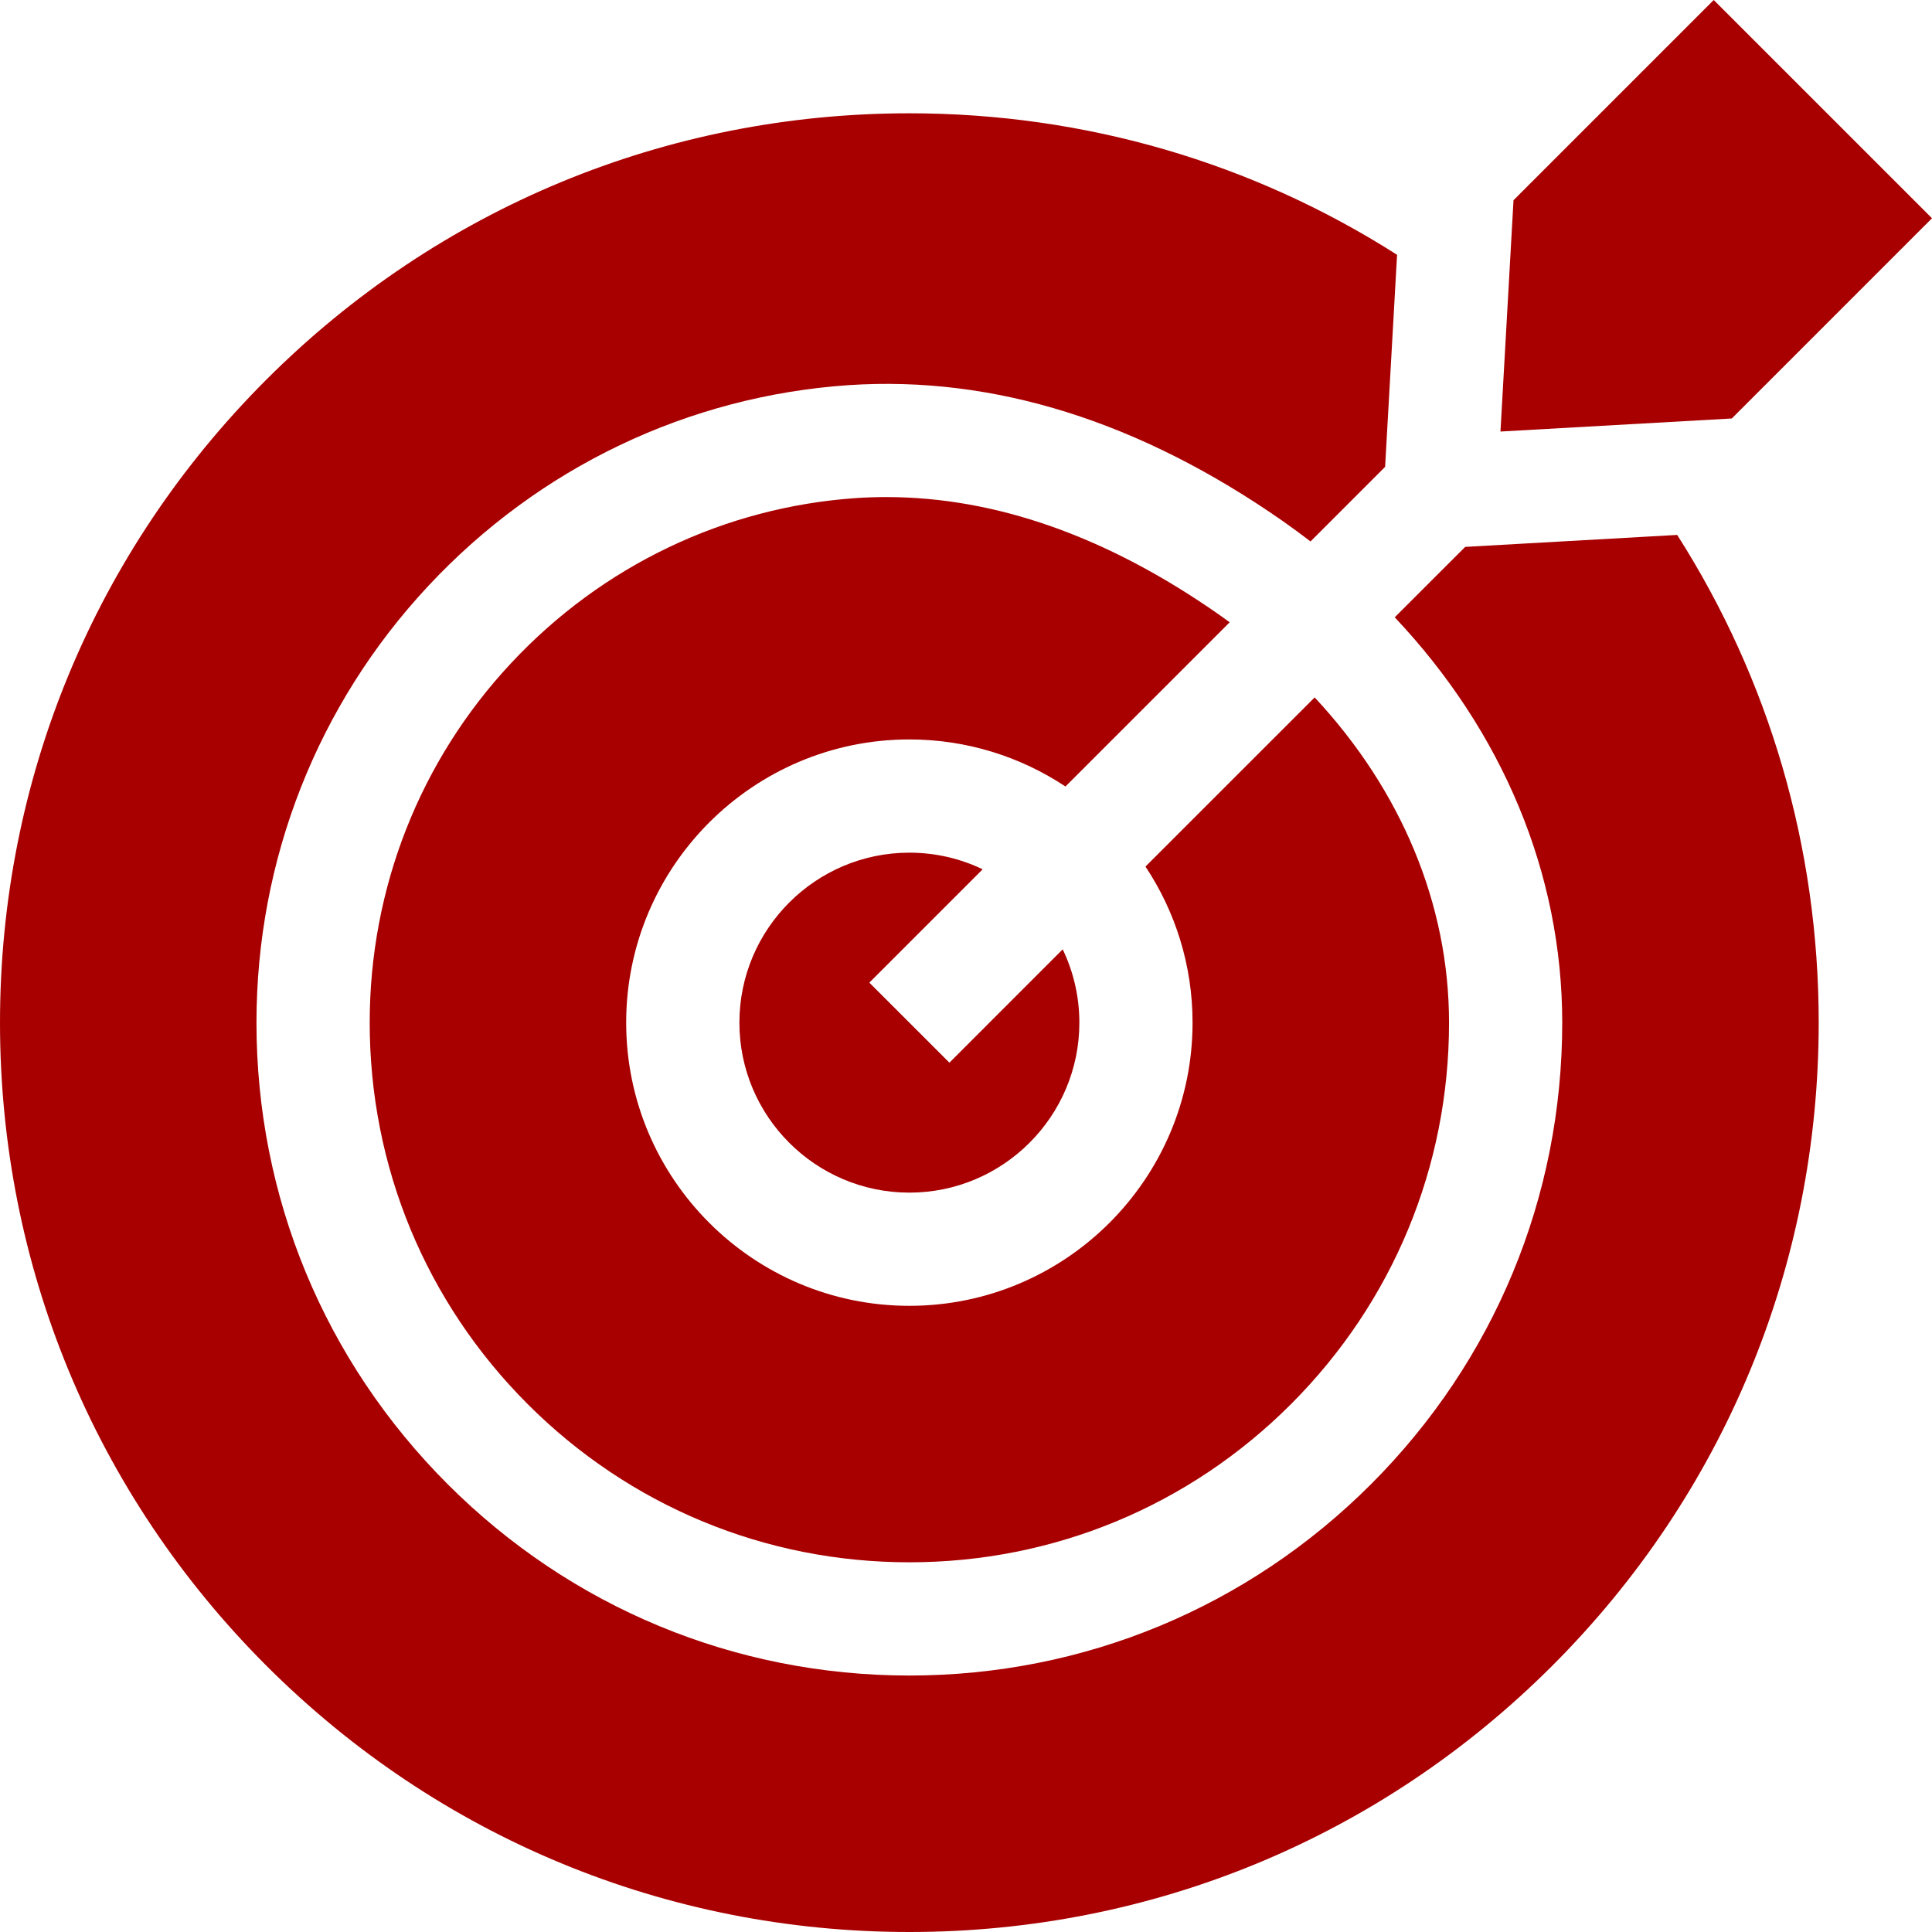
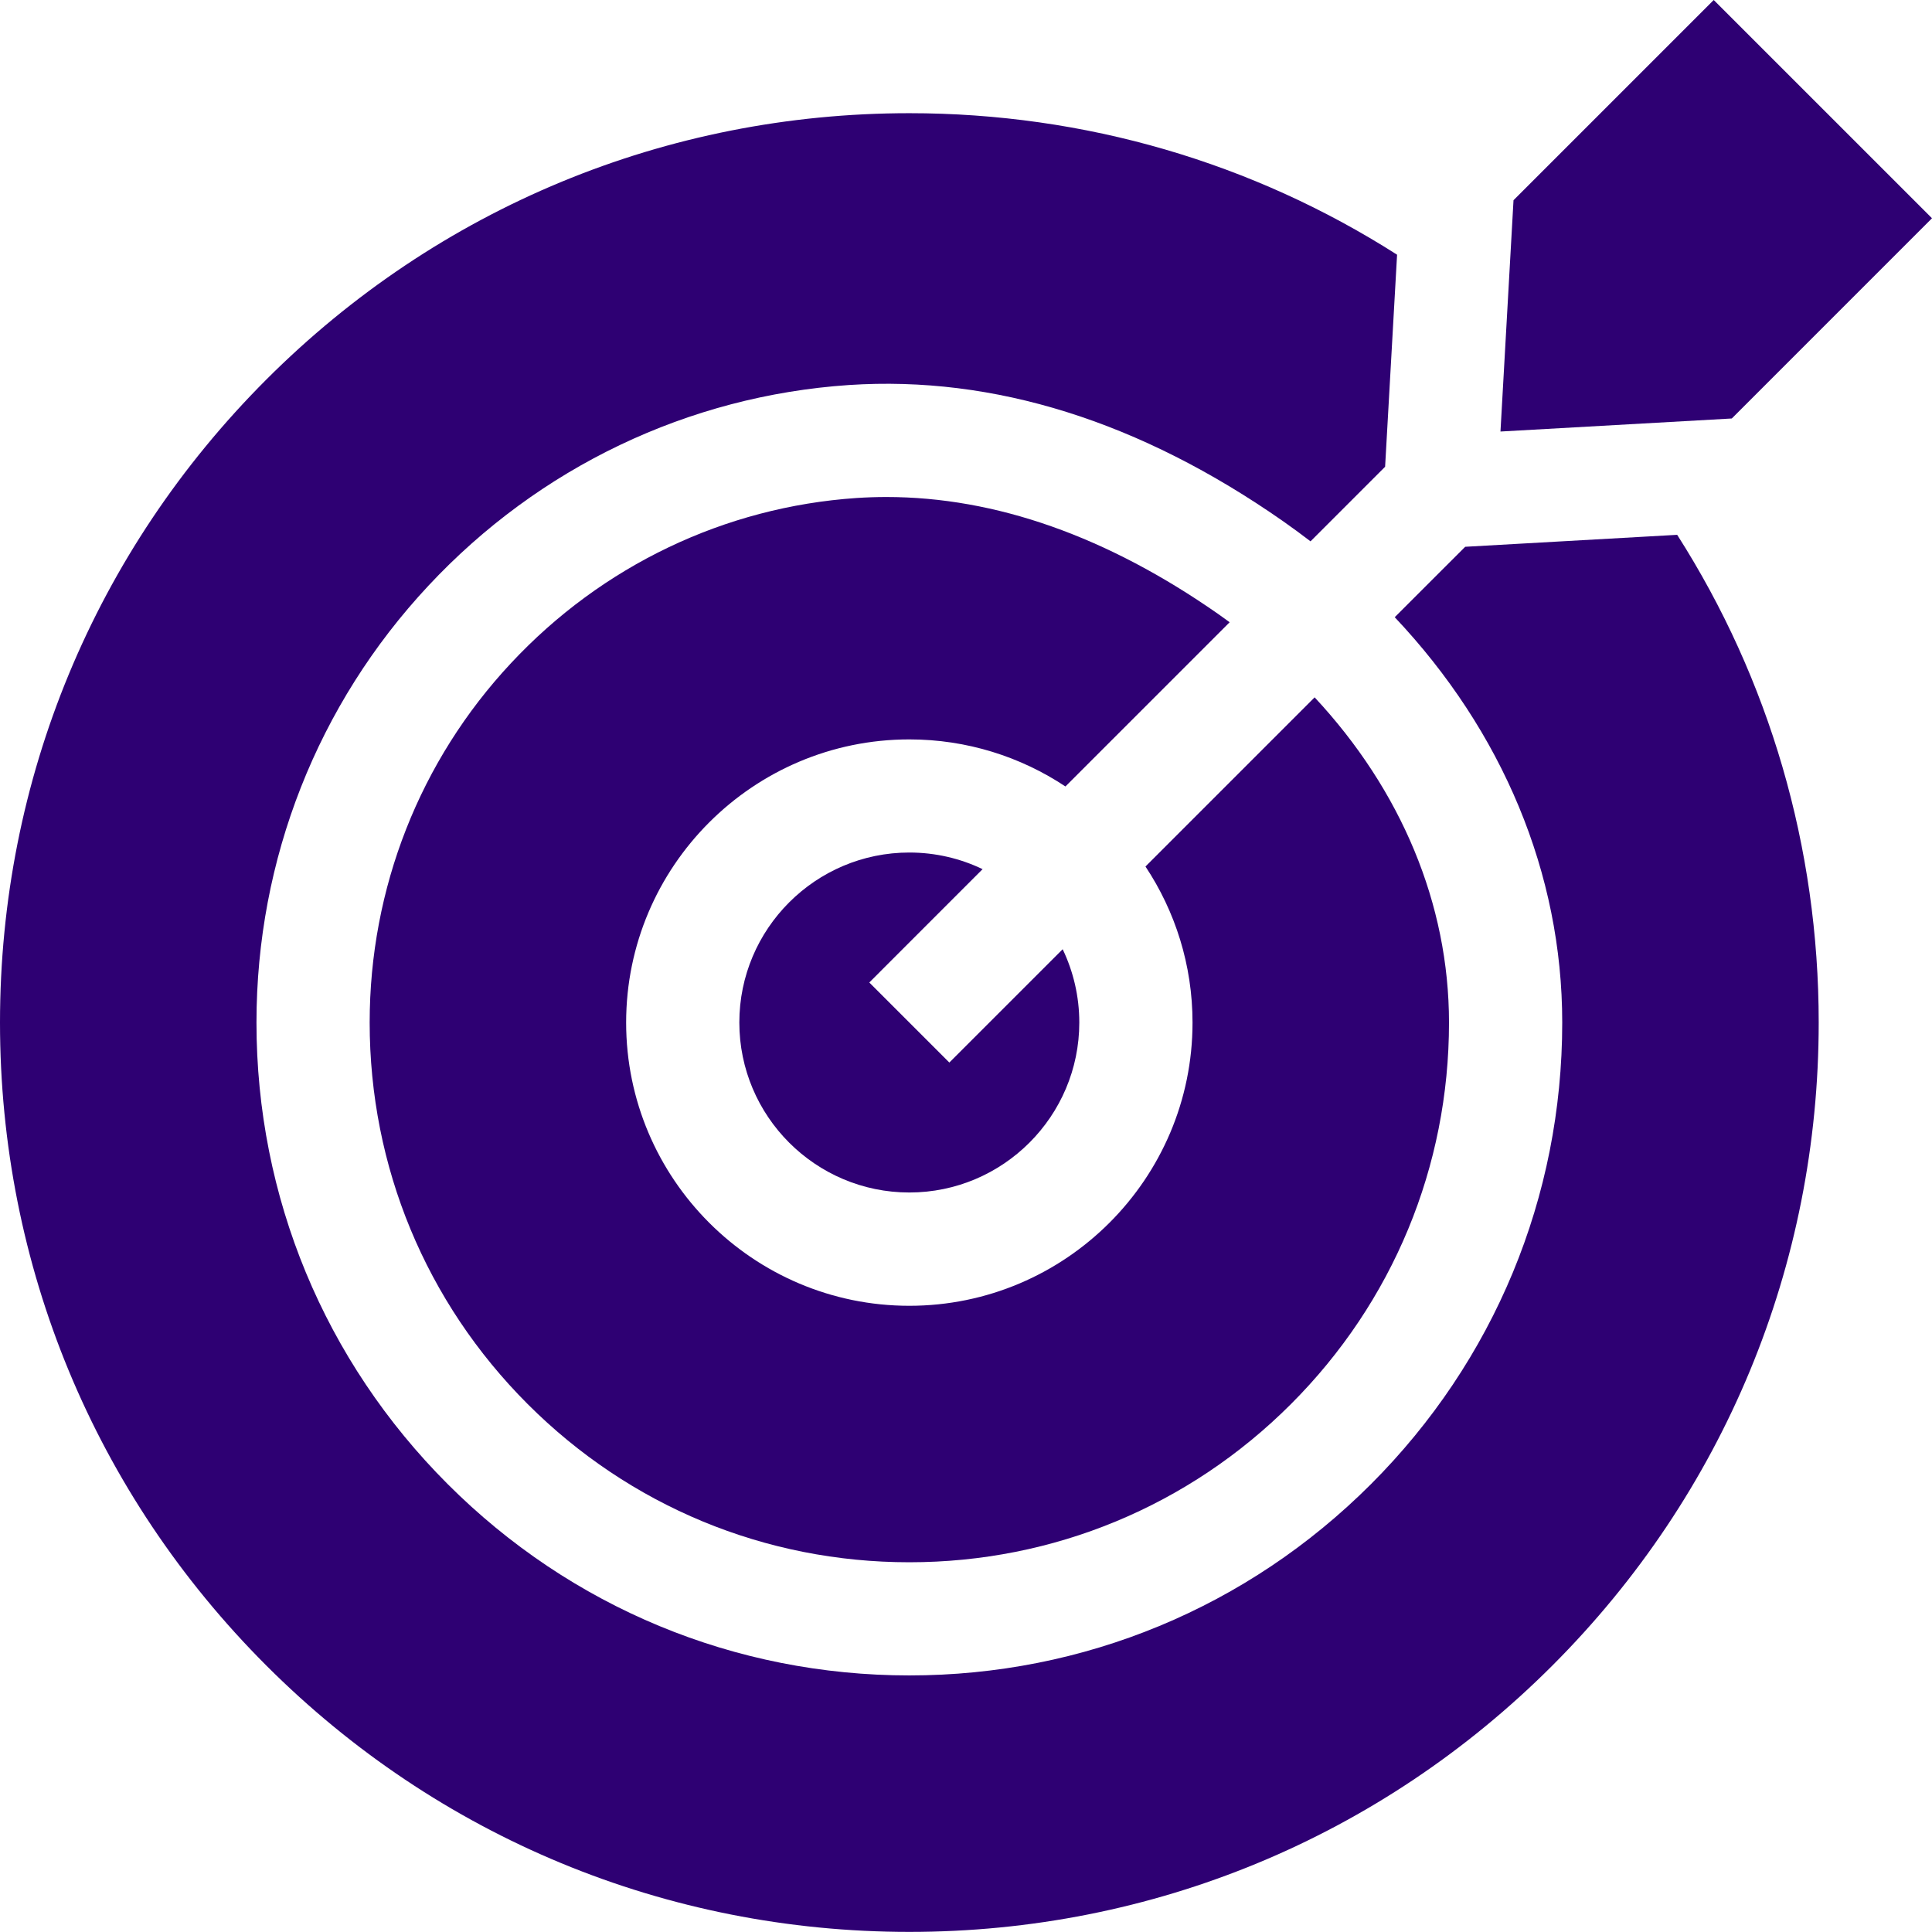
<svg xmlns="http://www.w3.org/2000/svg" width="56" height="56" viewBox="0 0 56 56" fill="none">
-   <path d="M34.567 29.642C34.567 34.168 30.884 37.85 26.358 37.85C21.832 37.85 18.15 34.168 18.15 29.642C18.15 25.116 21.832 21.433 26.358 21.433C28.029 21.433 29.584 21.936 30.883 22.797L35.643 18.037C35.535 17.959 35.428 17.881 35.318 17.804C32.089 15.548 28.856 14.408 25.692 14.408C25.403 14.408 25.114 14.417 24.825 14.436C21.008 14.696 17.453 16.395 14.815 19.221C12.171 22.048 10.716 25.749 10.716 29.642C10.716 33.819 12.343 37.747 15.298 40.702C18.254 43.657 22.181 45.284 26.358 45.284C30.535 45.284 34.463 43.657 37.418 40.702C40.373 37.746 42.001 33.819 42.001 29.642C42.001 26.204 40.612 22.903 38.106 20.215L33.202 25.118C34.064 26.416 34.567 27.971 34.567 29.642Z" fill="#A80000" />
-   <path d="M25.198 28.482L28.483 25.197C27.84 24.888 27.119 24.715 26.359 24.715C23.642 24.715 21.432 26.925 21.432 29.642C21.432 32.359 23.642 34.569 26.359 34.569C29.075 34.569 31.286 32.359 31.286 29.642C31.286 28.882 31.112 28.161 30.803 27.517L27.519 30.802L25.198 28.482Z" fill="#A80000" />
-   <path d="M42.469 15.852L40.427 17.893C43.549 21.199 45.282 25.318 45.282 29.642C45.282 34.696 43.313 39.447 39.738 43.022C36.163 46.597 31.411 48.566 26.358 48.566C21.305 48.566 16.553 46.597 12.978 43.022C9.403 39.447 7.434 34.696 7.434 29.642C7.434 24.914 9.204 20.418 12.417 16.981C15.623 13.546 19.952 11.479 24.605 11.163C28.811 10.885 33.045 12.213 37.197 15.114C37.466 15.303 37.728 15.497 37.986 15.694L40.148 13.532L40.495 7.386C36.309 4.715 31.444 3.284 26.358 3.284C19.318 3.284 12.698 6.026 7.72 11.004C2.742 15.982 0 22.602 0 29.642C0 36.683 2.742 43.302 7.72 48.28C12.698 53.258 19.318 56 26.358 56C33.398 56 40.018 53.258 44.996 48.28C49.974 43.302 52.716 36.683 52.716 29.642C52.716 24.557 51.285 19.692 48.614 15.505L42.469 15.852Z" fill="#A80000" />
-   <path d="M43.492 12.508L50.197 12.13L56 6.326L49.673 0L43.87 5.803L43.492 12.508Z" fill="#A80000" />
+   <path d="M34.566 29.64C34.566 34.166 30.884 37.849 26.357 37.849C21.831 37.849 18.149 34.166 18.149 29.64C18.149 25.114 21.831 21.432 26.357 21.432C28.028 21.432 29.584 21.935 30.882 22.796L35.642 18.036C35.534 17.957 35.426 17.879 35.317 17.802C32.089 15.546 28.855 14.406 25.692 14.406C25.402 14.406 25.113 14.416 24.824 14.435C21.008 14.695 17.452 16.394 14.814 19.219C12.17 22.047 10.715 25.747 10.715 29.64C10.715 33.817 12.342 37.745 15.297 40.7C18.253 43.656 22.18 45.283 26.357 45.283C30.534 45.283 34.462 43.655 37.417 40.7C40.372 37.745 42 33.817 42 29.64C42 26.202 40.611 22.902 38.105 20.213L33.202 25.116C34.063 26.414 34.566 27.97 34.566 29.64Z" fill="#2E0073" />
+   <path d="M25.197 28.478L28.481 25.193C27.838 24.884 27.117 24.711 26.357 24.711C23.64 24.711 21.43 26.921 21.43 29.638C21.43 32.355 23.64 34.565 26.357 34.565C29.073 34.565 31.284 32.355 31.284 29.638C31.284 28.878 31.11 28.157 30.802 27.514L27.517 30.798L25.197 28.478Z" fill="#2E0073" />
+   <path d="M42.469 15.849L40.427 17.89C43.549 21.196 45.282 25.315 45.282 29.639C45.282 34.693 43.313 39.444 39.738 43.019C36.163 46.594 31.411 48.563 26.358 48.563C21.305 48.563 16.553 46.594 12.978 43.019C9.403 39.444 7.434 34.693 7.434 29.639C7.434 24.911 9.204 20.415 12.417 16.978C15.623 13.543 19.952 11.476 24.605 11.16C28.811 10.882 33.045 12.21 37.197 15.112C37.466 15.3 37.728 15.494 37.986 15.691L40.148 13.529L40.495 7.383C36.309 4.712 31.444 3.281 26.358 3.281C19.318 3.281 12.698 6.023 7.72 11.001C2.742 15.98 0 22.599 0 29.639C0 36.68 2.742 43.299 7.72 48.277C12.698 53.255 19.318 55.997 26.358 55.997C33.398 55.997 40.018 53.256 44.996 48.277C49.974 43.299 52.716 36.68 52.716 29.639C52.716 24.554 51.285 19.689 48.614 15.502L42.469 15.849Z" fill="#2E0073" />
+   <path d="M43.492 12.508L50.197 12.13L56 6.326L49.673 0L43.87 5.803L43.492 12.508Z" fill="#2E0073" />
</svg>
